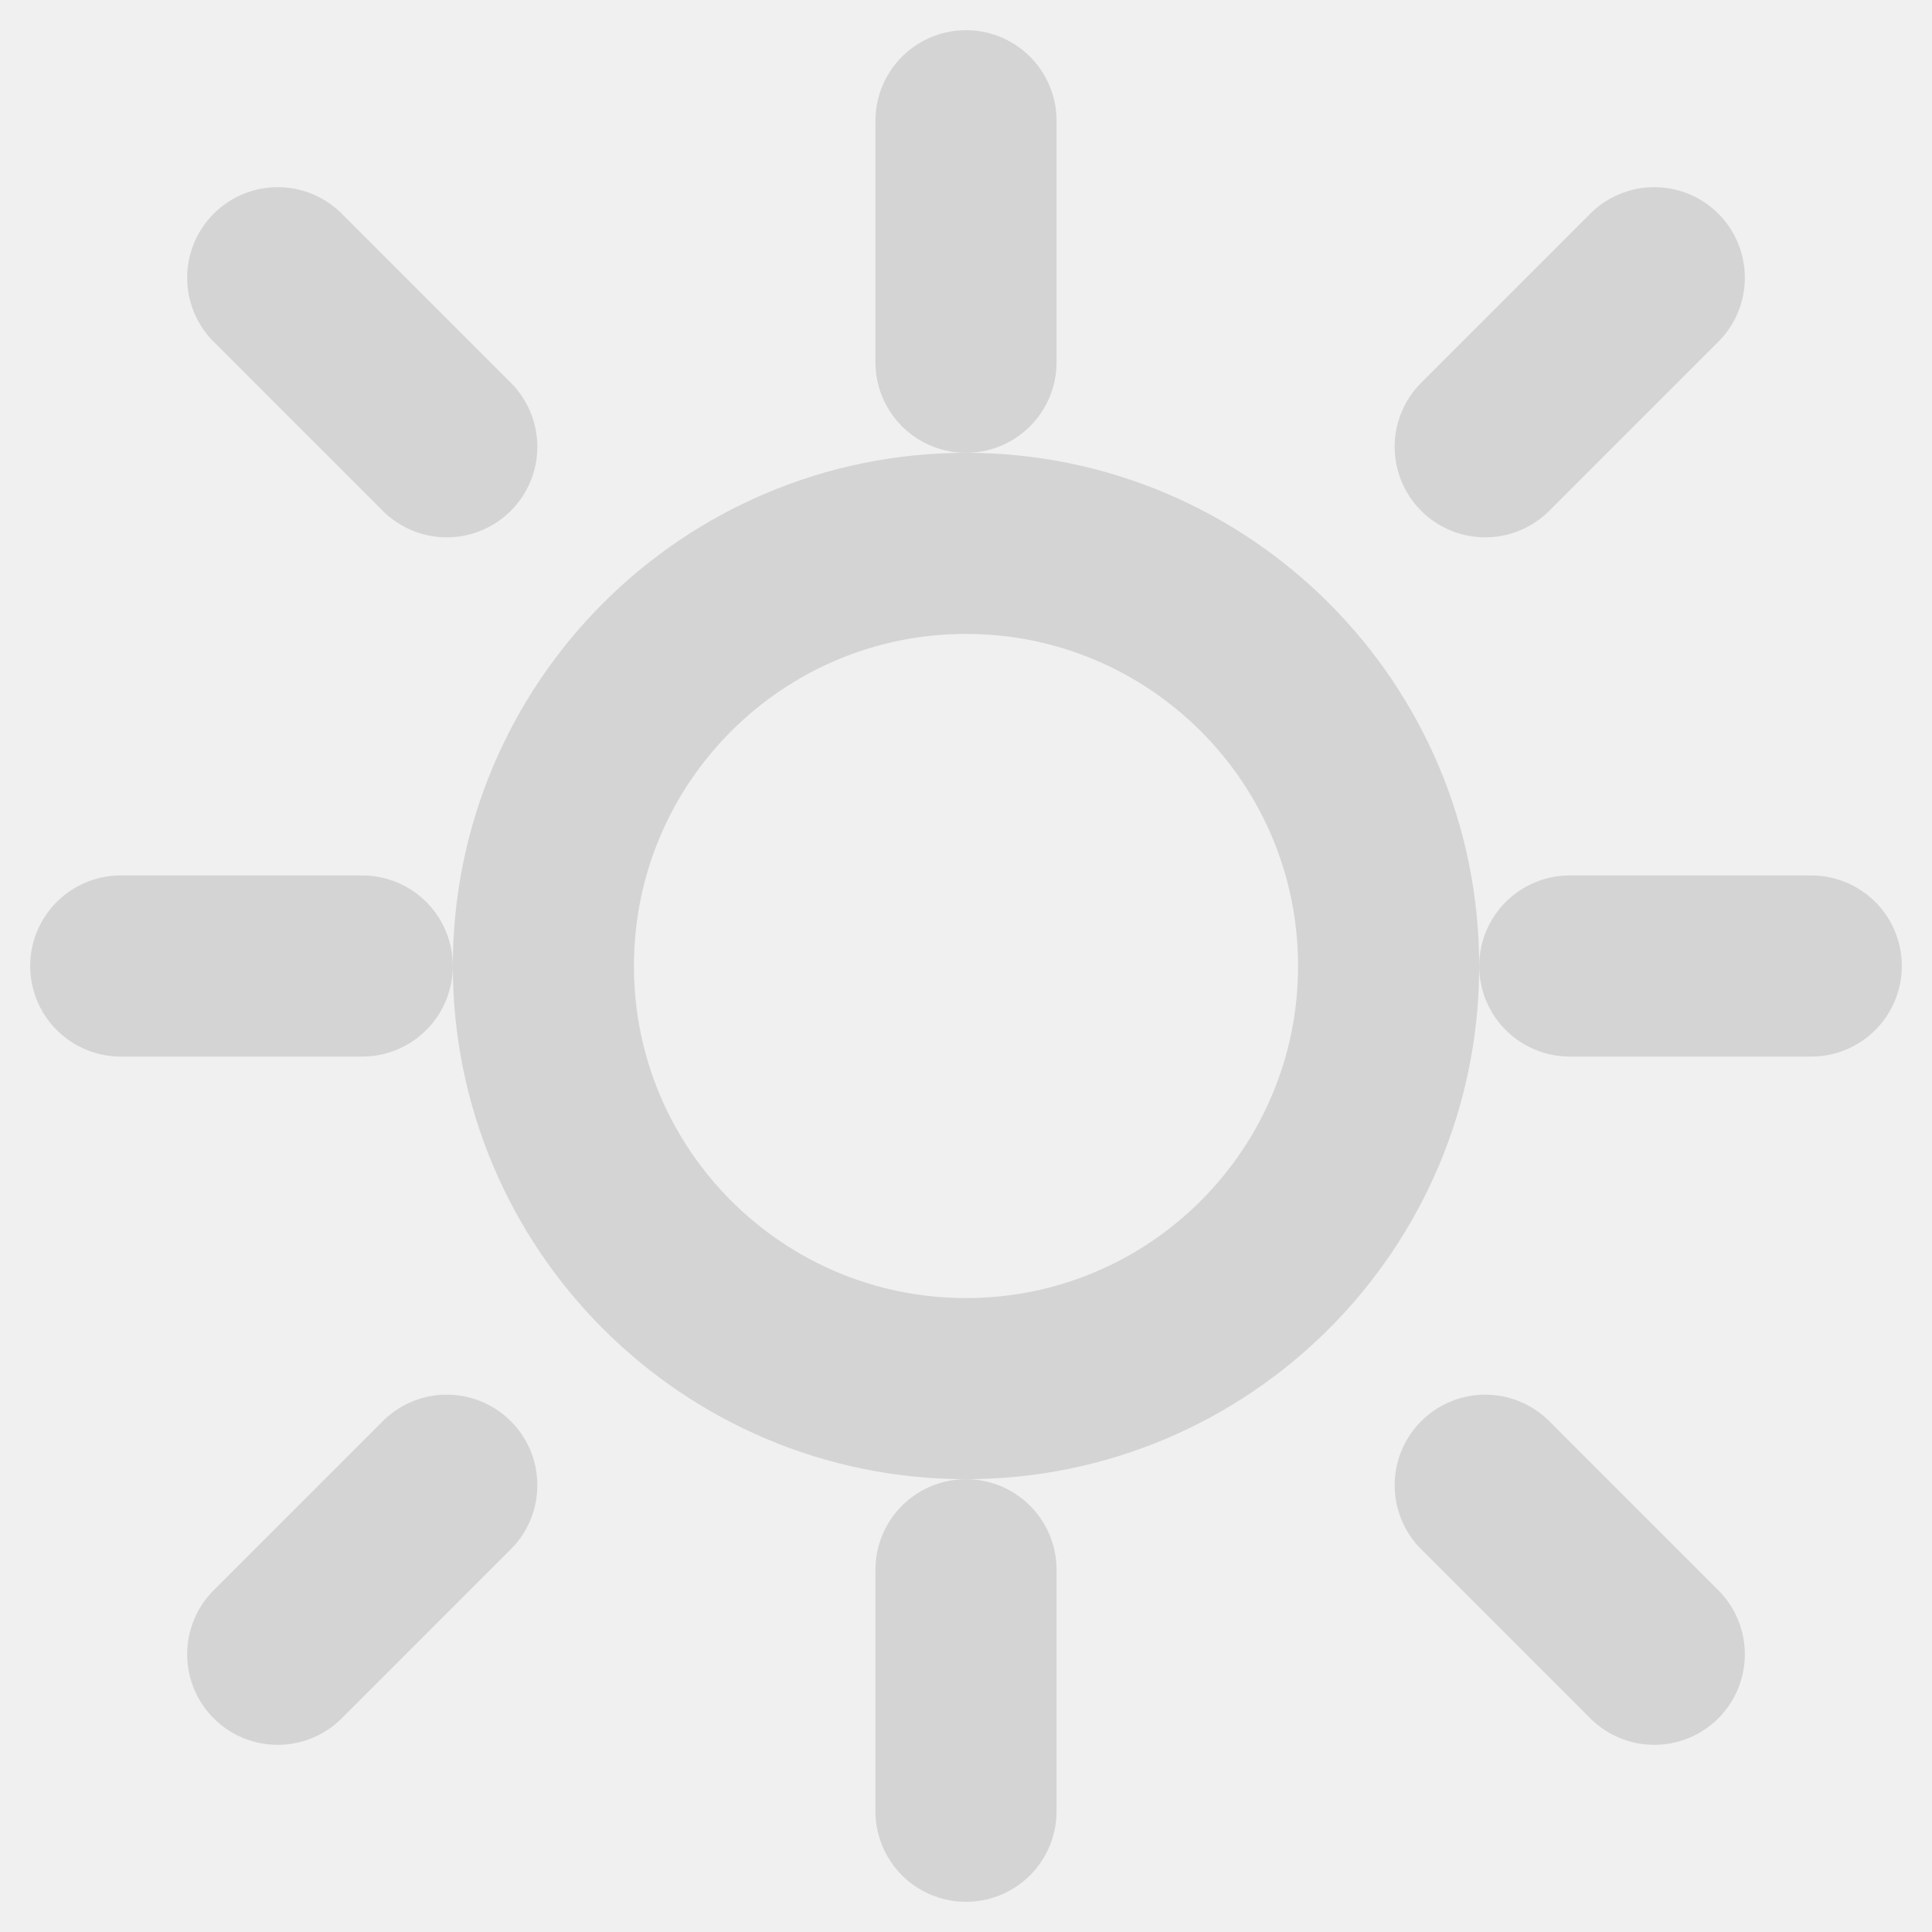
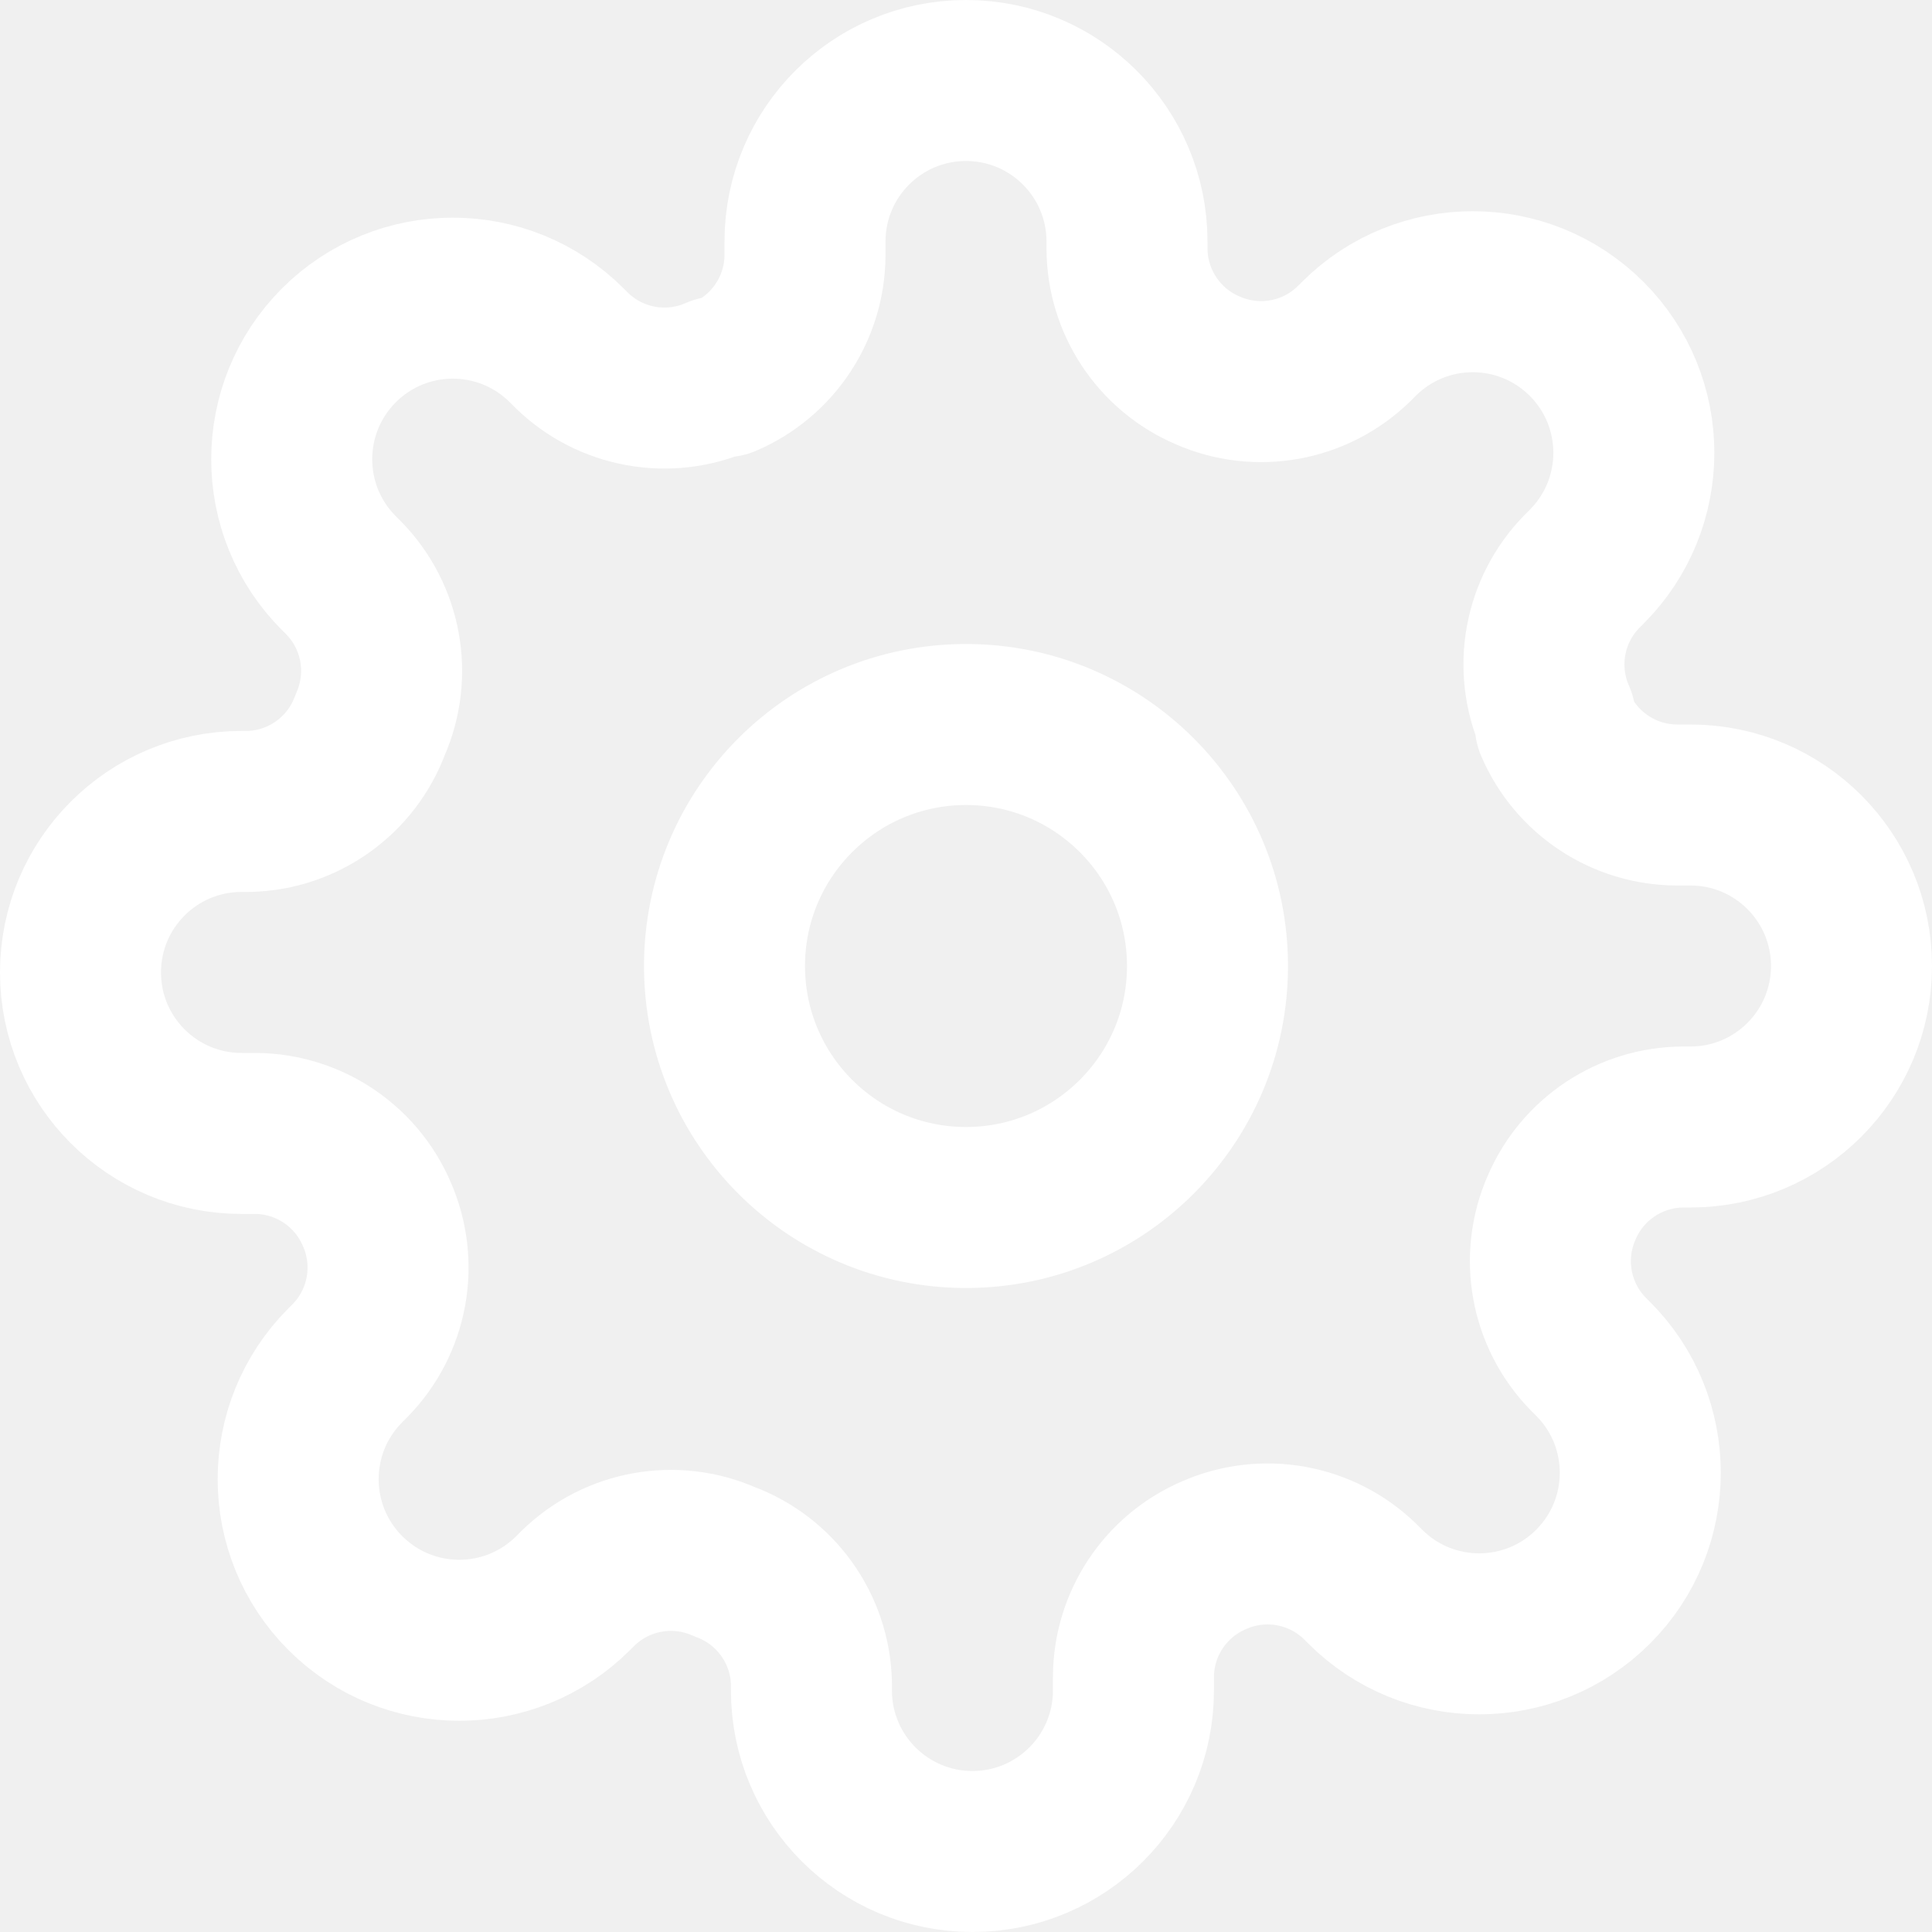
- <svg xmlns="http://www.w3.org/2000/svg" viewBox="0 0 16 16" fill="none" stroke="#D4D4D4" stroke-width="1.5" stroke-linecap="round" stroke-linejoin="round">
-   <circle cx="8" cy="8" r="3.5" />
-   <path d="M8 1v2M8 13v2M1 8h2M13 8h2M2.3 2.3l1.4 1.4M12.3 12.3l1.4 1.4M2.3 13.7l1.4-1.4M12.3 3.7l1.4-1.4" />
+ <svg xmlns="http://www.w3.org/2000/svg" width="24" height="24" viewBox="0 0 24 24" fill="none" stroke="#FFFFFF" stroke-width="2" stroke-linecap="round" stroke-linejoin="round">
+   <circle cx="12" cy="12" r="3" />
+   <path d="M19.4 15a1.65 1.65 0 0 0 .33 1.82l.06.06a2 2 0 1 1-2.83 2.83l-.06-.06a1.65 1.65 0 0 0-1.82-.33 1.65 1.65 0 0 0-1 1.51V21a2 2 0 0 1-4 0v-.09A1.65 1.65 0 0 0 9 19.4a1.65 1.65 0 0 0-1.82.33l-.06.06a2 2 0 1 1-2.83-2.83l.06-.06a1.65 1.65 0 0 0 .33-1.82 1.65 1.65 0 0 0-1.51-1H3a2 2 0 0 1 0-4h.09A1.65 1.65 0 0 0 4.6 9a1.65 1.65 0 0 0-.33-1.82l-.06-.06a2 2 0 1 1 2.83-2.83l.06.06a1.65 1.65 0 0 0 1.82.33H9a1.65 1.65 0 0 0 1-1.51V3a2 2 0 0 1 4 0v.09a1.65 1.65 0 0 0 1 1.51 1.65 1.65 0 0 0 1.82-.33l.06-.06a2 2 0 1 1 2.83 2.83l-.06.06a1.65 1.65 0 0 0-.33 1.82V9a1.65 1.65 0 0 0 1.51 1H21a2 2 0 0 1 0 4h-.09a1.65 1.65 0 0 0-1.51 1z" />
</svg>
